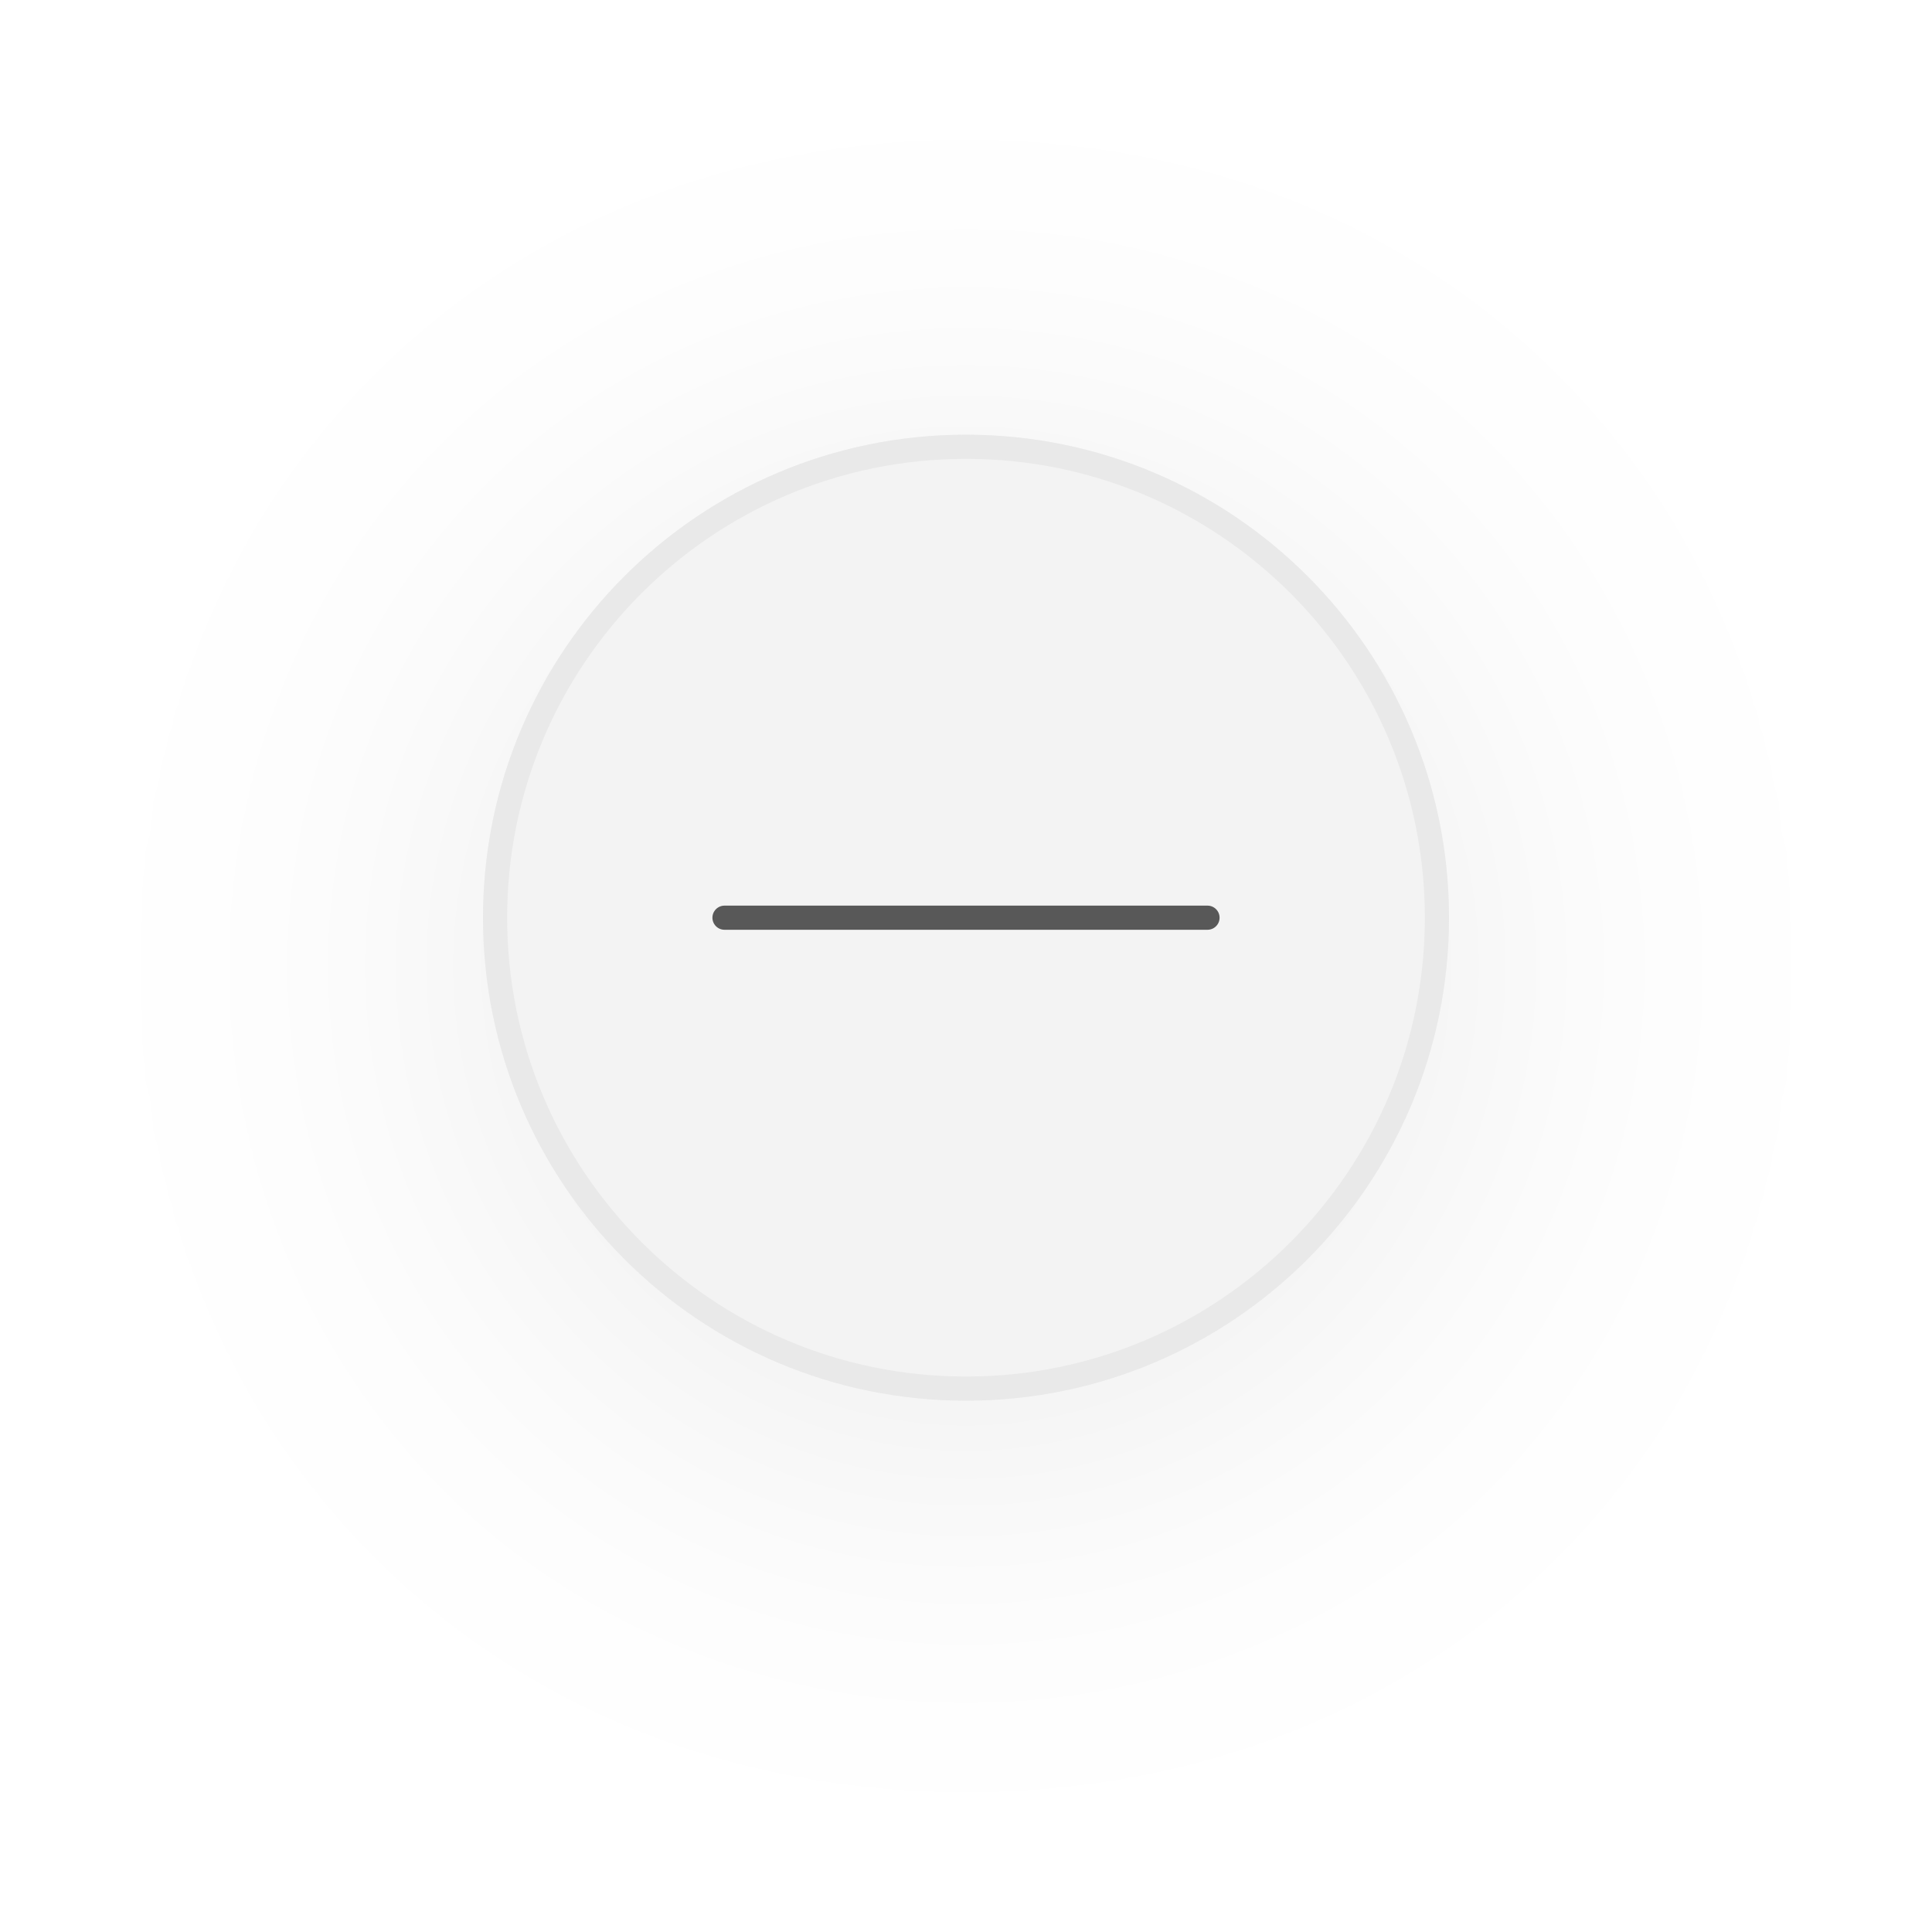
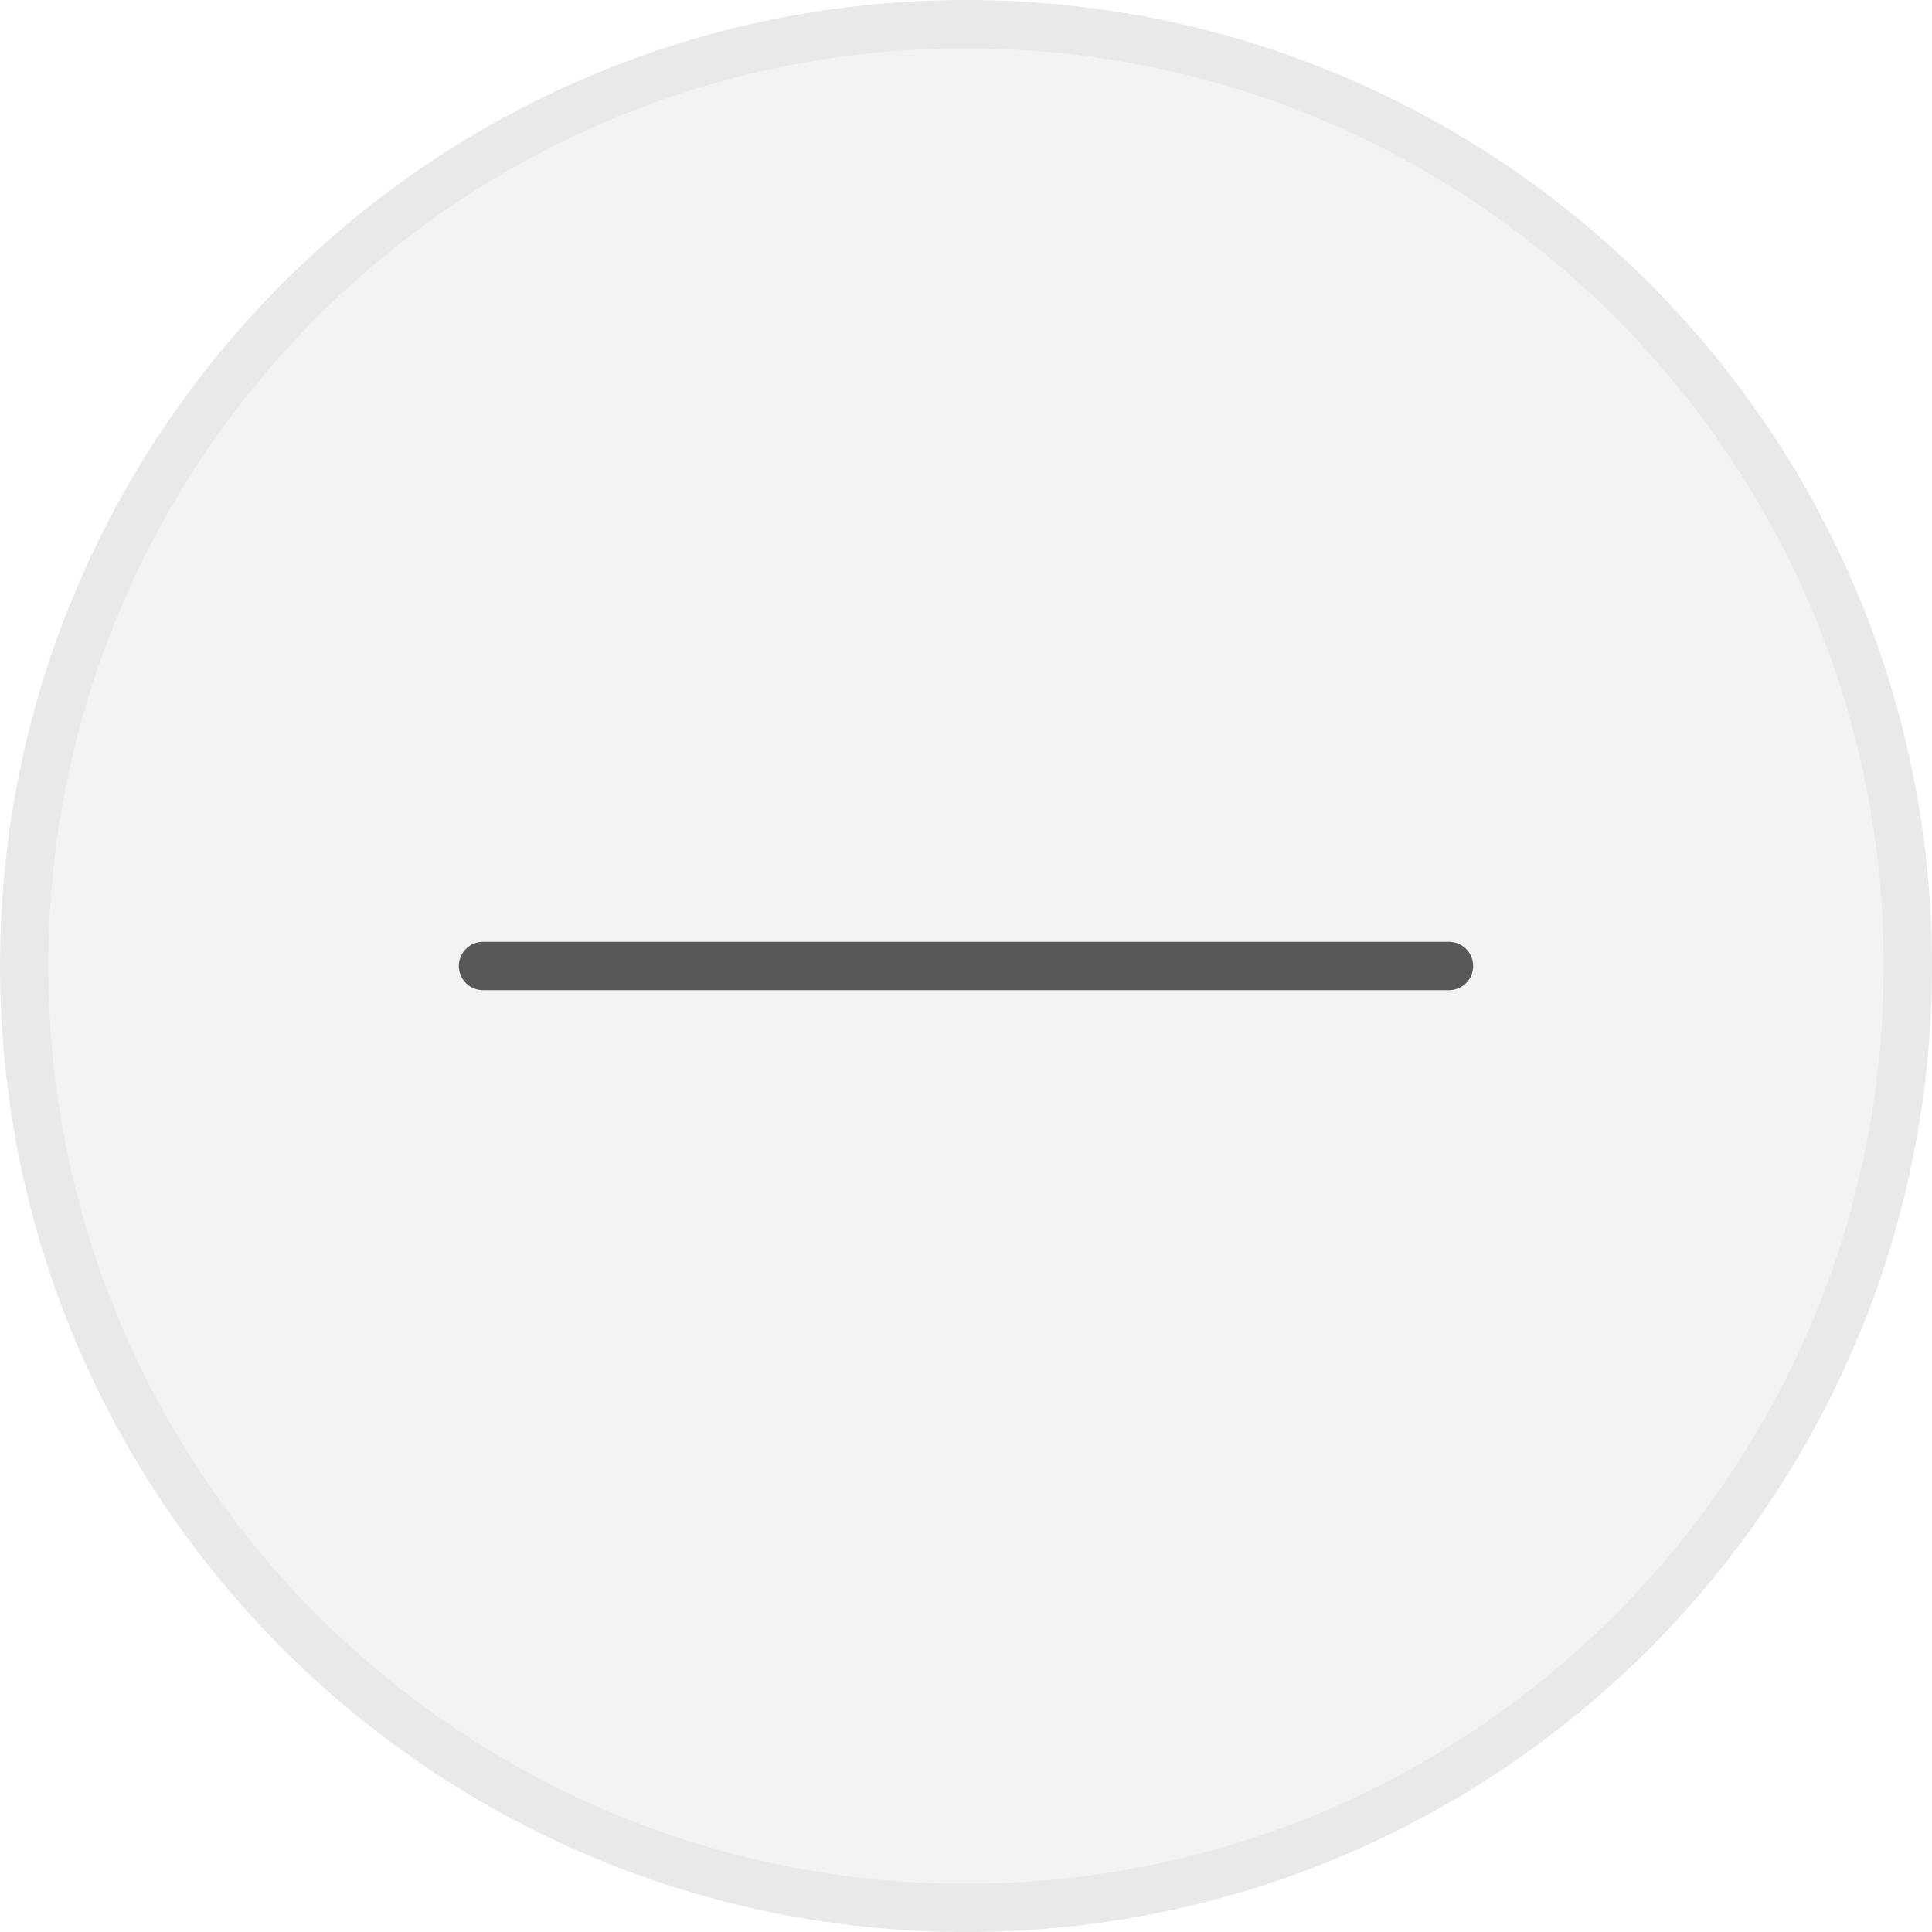
- <svg xmlns="http://www.w3.org/2000/svg" width="80" height="80" viewBox="0 0 80 80" fill="none">
-   <g filter="url(#filter0_d)">
-     <circle cx="40" cy="38" r="20" fill="#F3F3F3" />
-     <circle cx="40" cy="38" r="19.5" stroke="#E9E9E9" />
-   </g>
-   <path d="M50 38L30 38" stroke="black" stroke-opacity="0.64" stroke-linecap="round" />
-   <defs>
-     <filter id="filter0_d" x="0" y="0" width="80" height="80" filterUnits="userSpaceOnUse" color-interpolation-filters="sRGB">
-       <feFlood flood-opacity="0" result="BackgroundImageFix" />
-       <feColorMatrix in="SourceAlpha" type="matrix" values="0 0 0 0 0 0 0 0 0 0 0 0 0 0 0 0 0 0 127 0" />
-       <feOffset dy="2" />
-       <feGaussianBlur stdDeviation="10" />
-       <feColorMatrix type="matrix" values="0 0 0 0 0 0 0 0 0 0 0 0 0 0 0 0 0 0 0.08 0" />
-       <feBlend mode="normal" in2="BackgroundImageFix" result="effect1_dropShadow" />
-       <feBlend mode="normal" in="SourceGraphic" in2="effect1_dropShadow" result="shape" />
-     </filter>
-   </defs>
+ <svg xmlns="http://www.w3.org/2000/svg" width="40" height="40" viewBox="0 0 40 40" fill="none">
+   <circle cx="20" cy="20" r="19.5" fill="#F3F3F3" stroke="#E9E9E9" />
+   <path d="M30 20L10 20" stroke="black" stroke-opacity="0.64" stroke-linecap="round" />
</svg>
